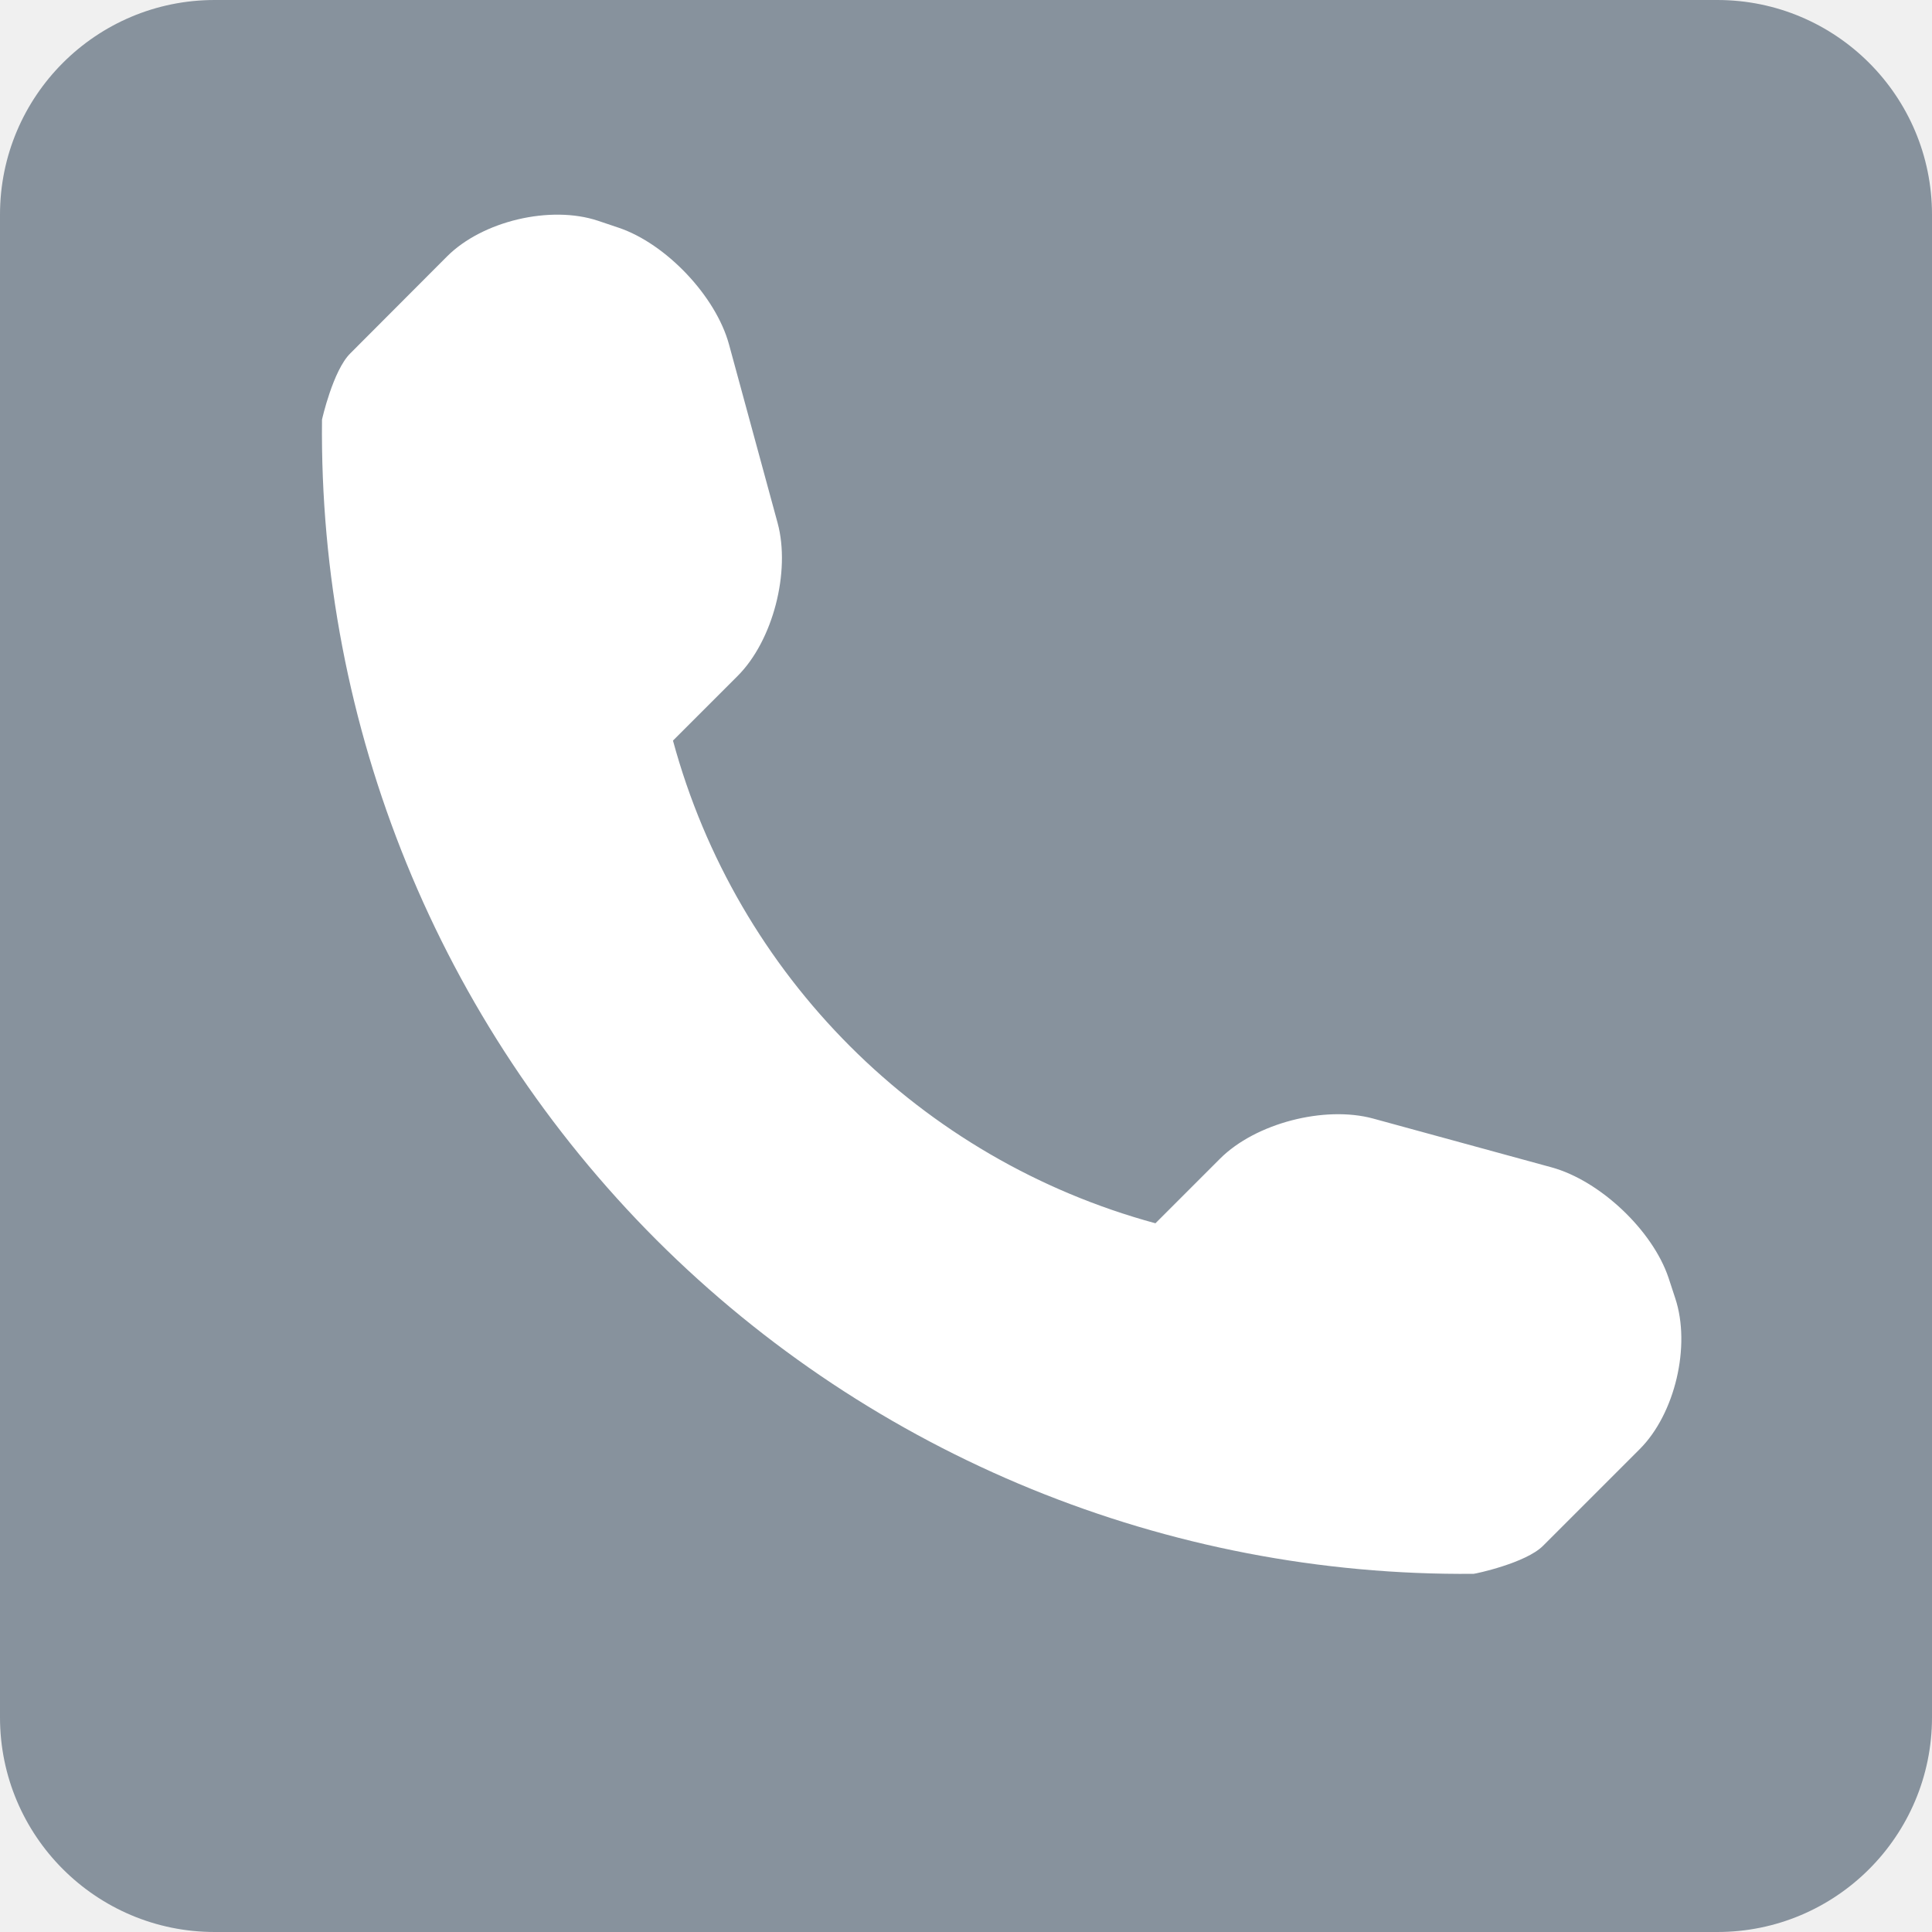
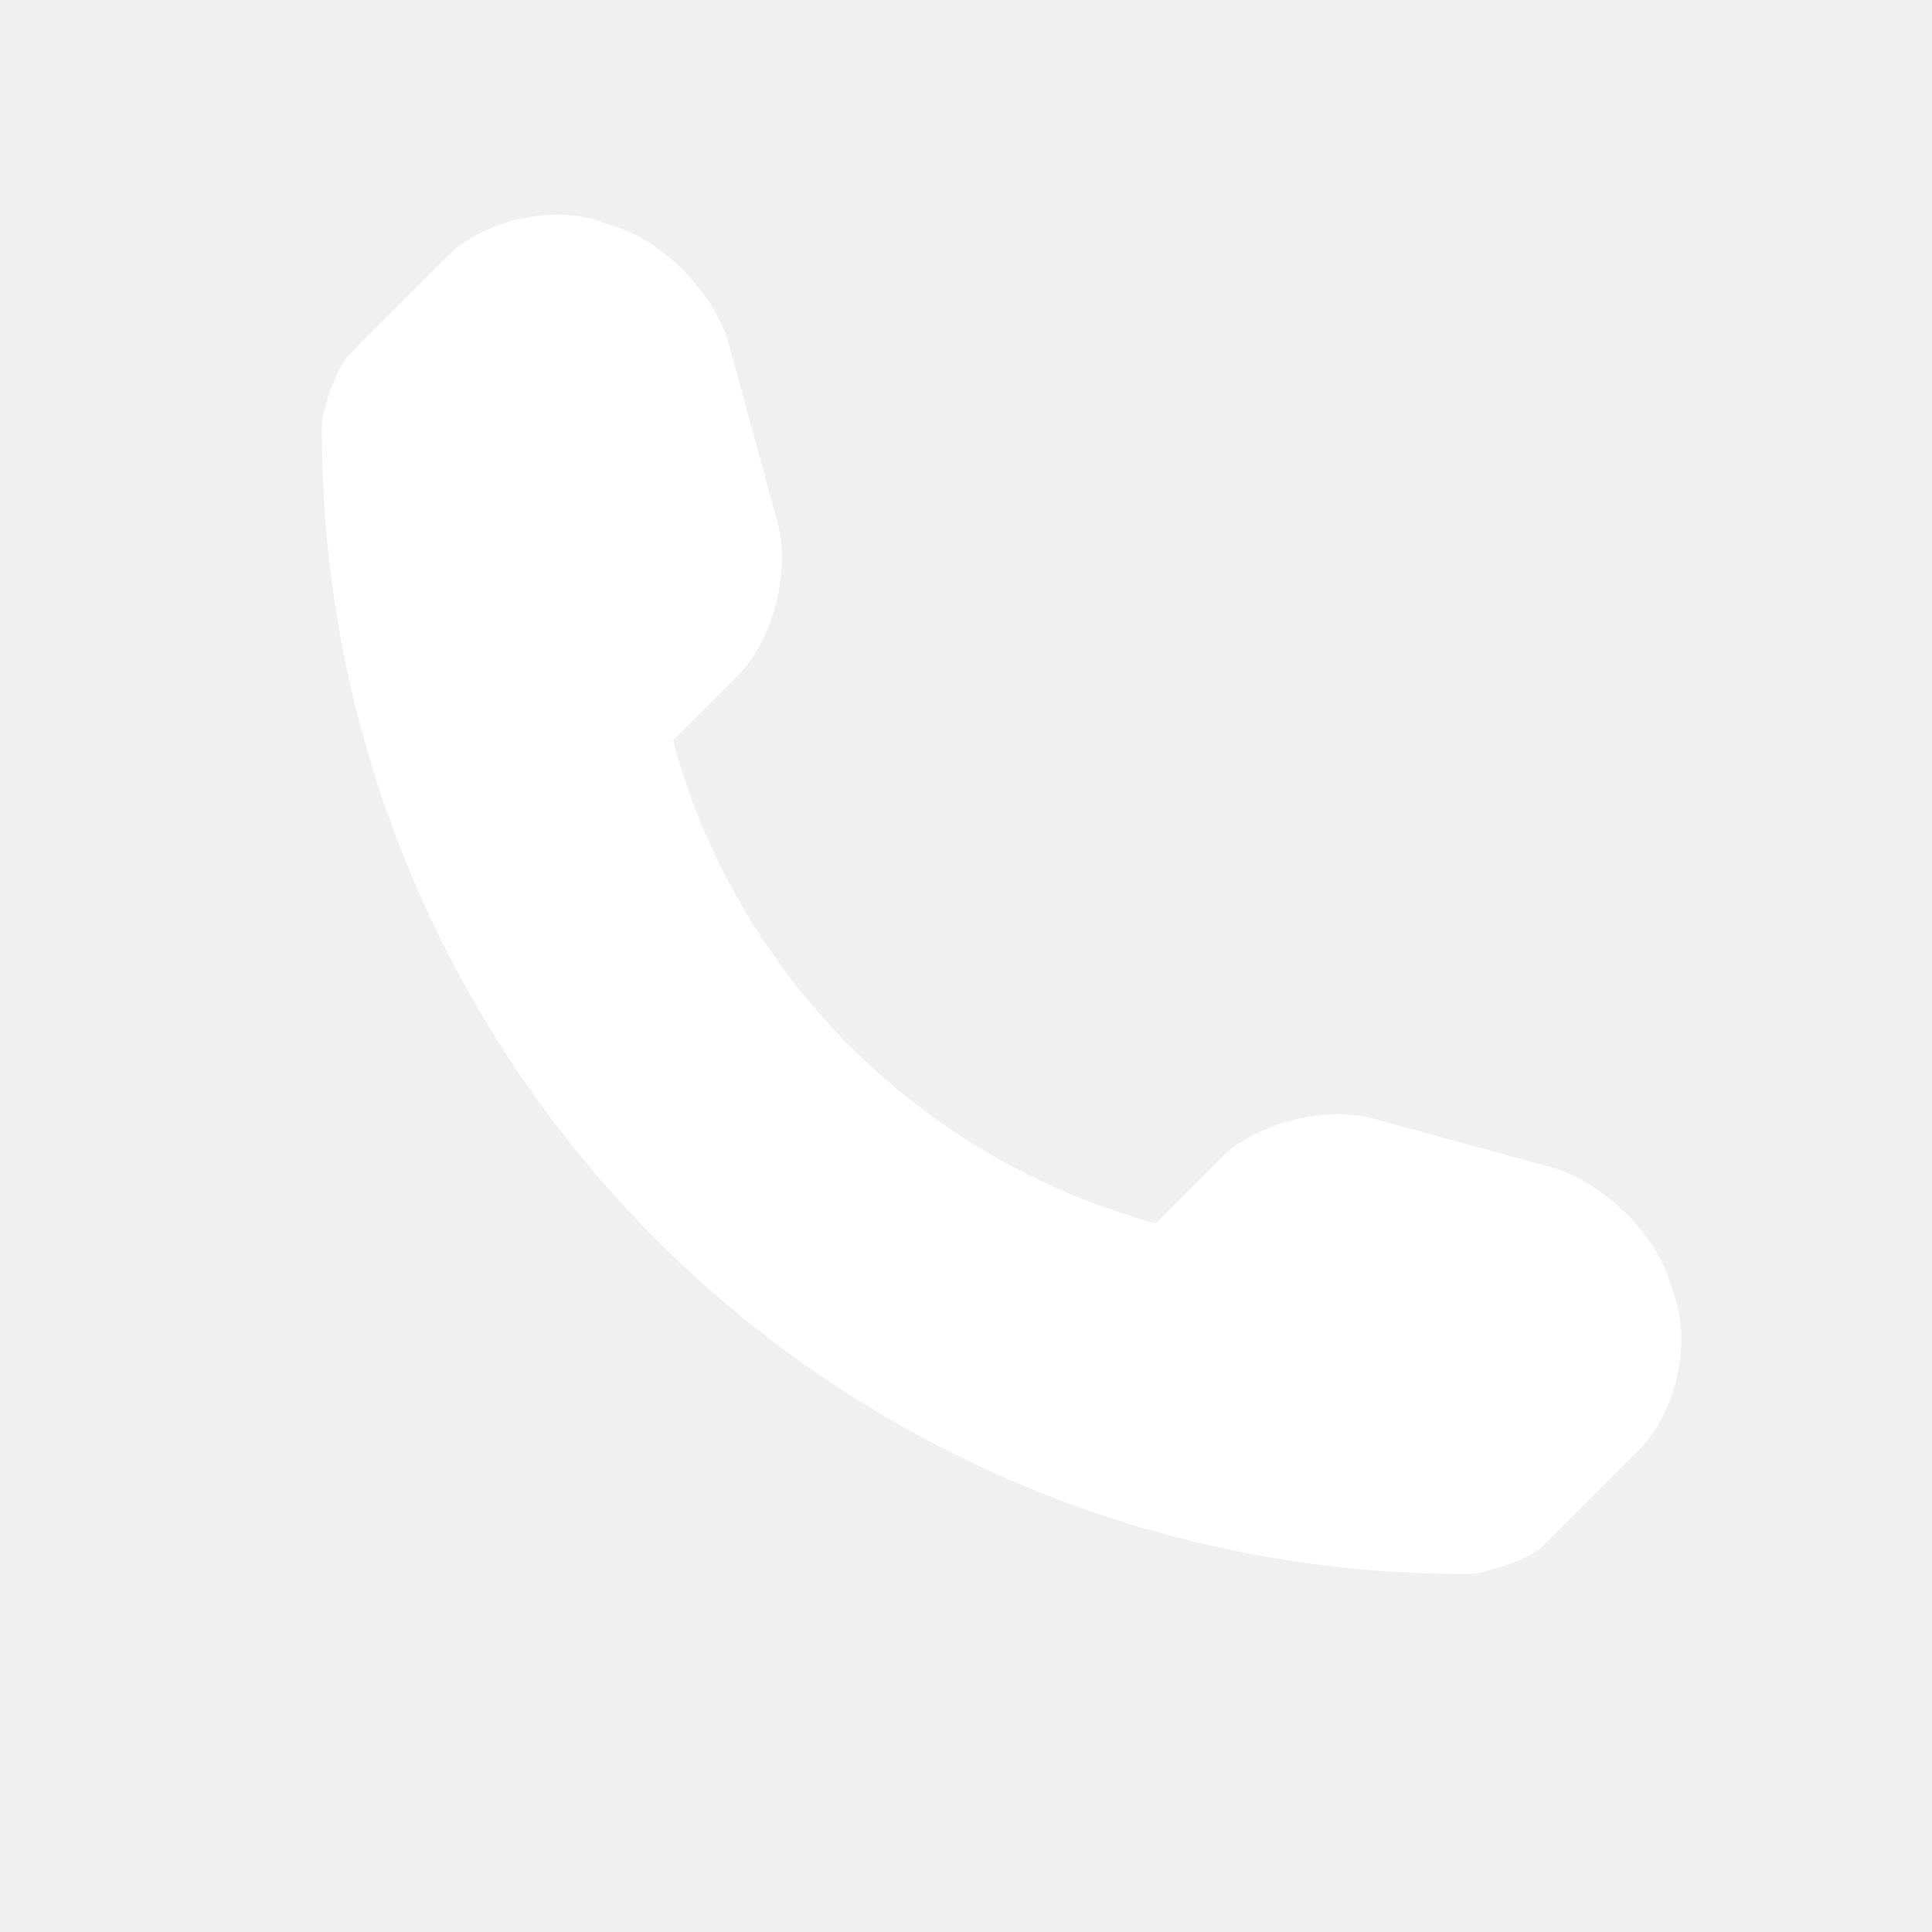
<svg xmlns="http://www.w3.org/2000/svg" width="18" height="18" viewBox="0 0 18 18">
  <g fill="none" fill-rule="evenodd">
-     <rect width="18" height="18" fill="#87929D" rx="2" />
+     <rect width="18" height="18" rx="2" />
    <path fill="#FFF" d="M15.278 13.5l-.902.902c-.16.161-.632.261-.647.261a10.637 10.637 0 0 1-7.614-3.112A10.651 10.651 0 0 1 3 3.91c0-.002.103-.46.264-.618l.9-.902c.33-.331.964-.481 1.408-.333l.19.064c.442.148.907.637 1.03 1.088l.453 1.664c.122.452-.043 1.096-.373 1.425l-.602.602a6.393 6.393 0 0 0 4.495 4.497l.602-.602c.331-.331.974-.496 1.425-.374l1.664.455c.451.124.94.586 1.089 1.028l.063.192c.147.443-.002 1.076-.331 1.405z" />
  </g>
</svg>
